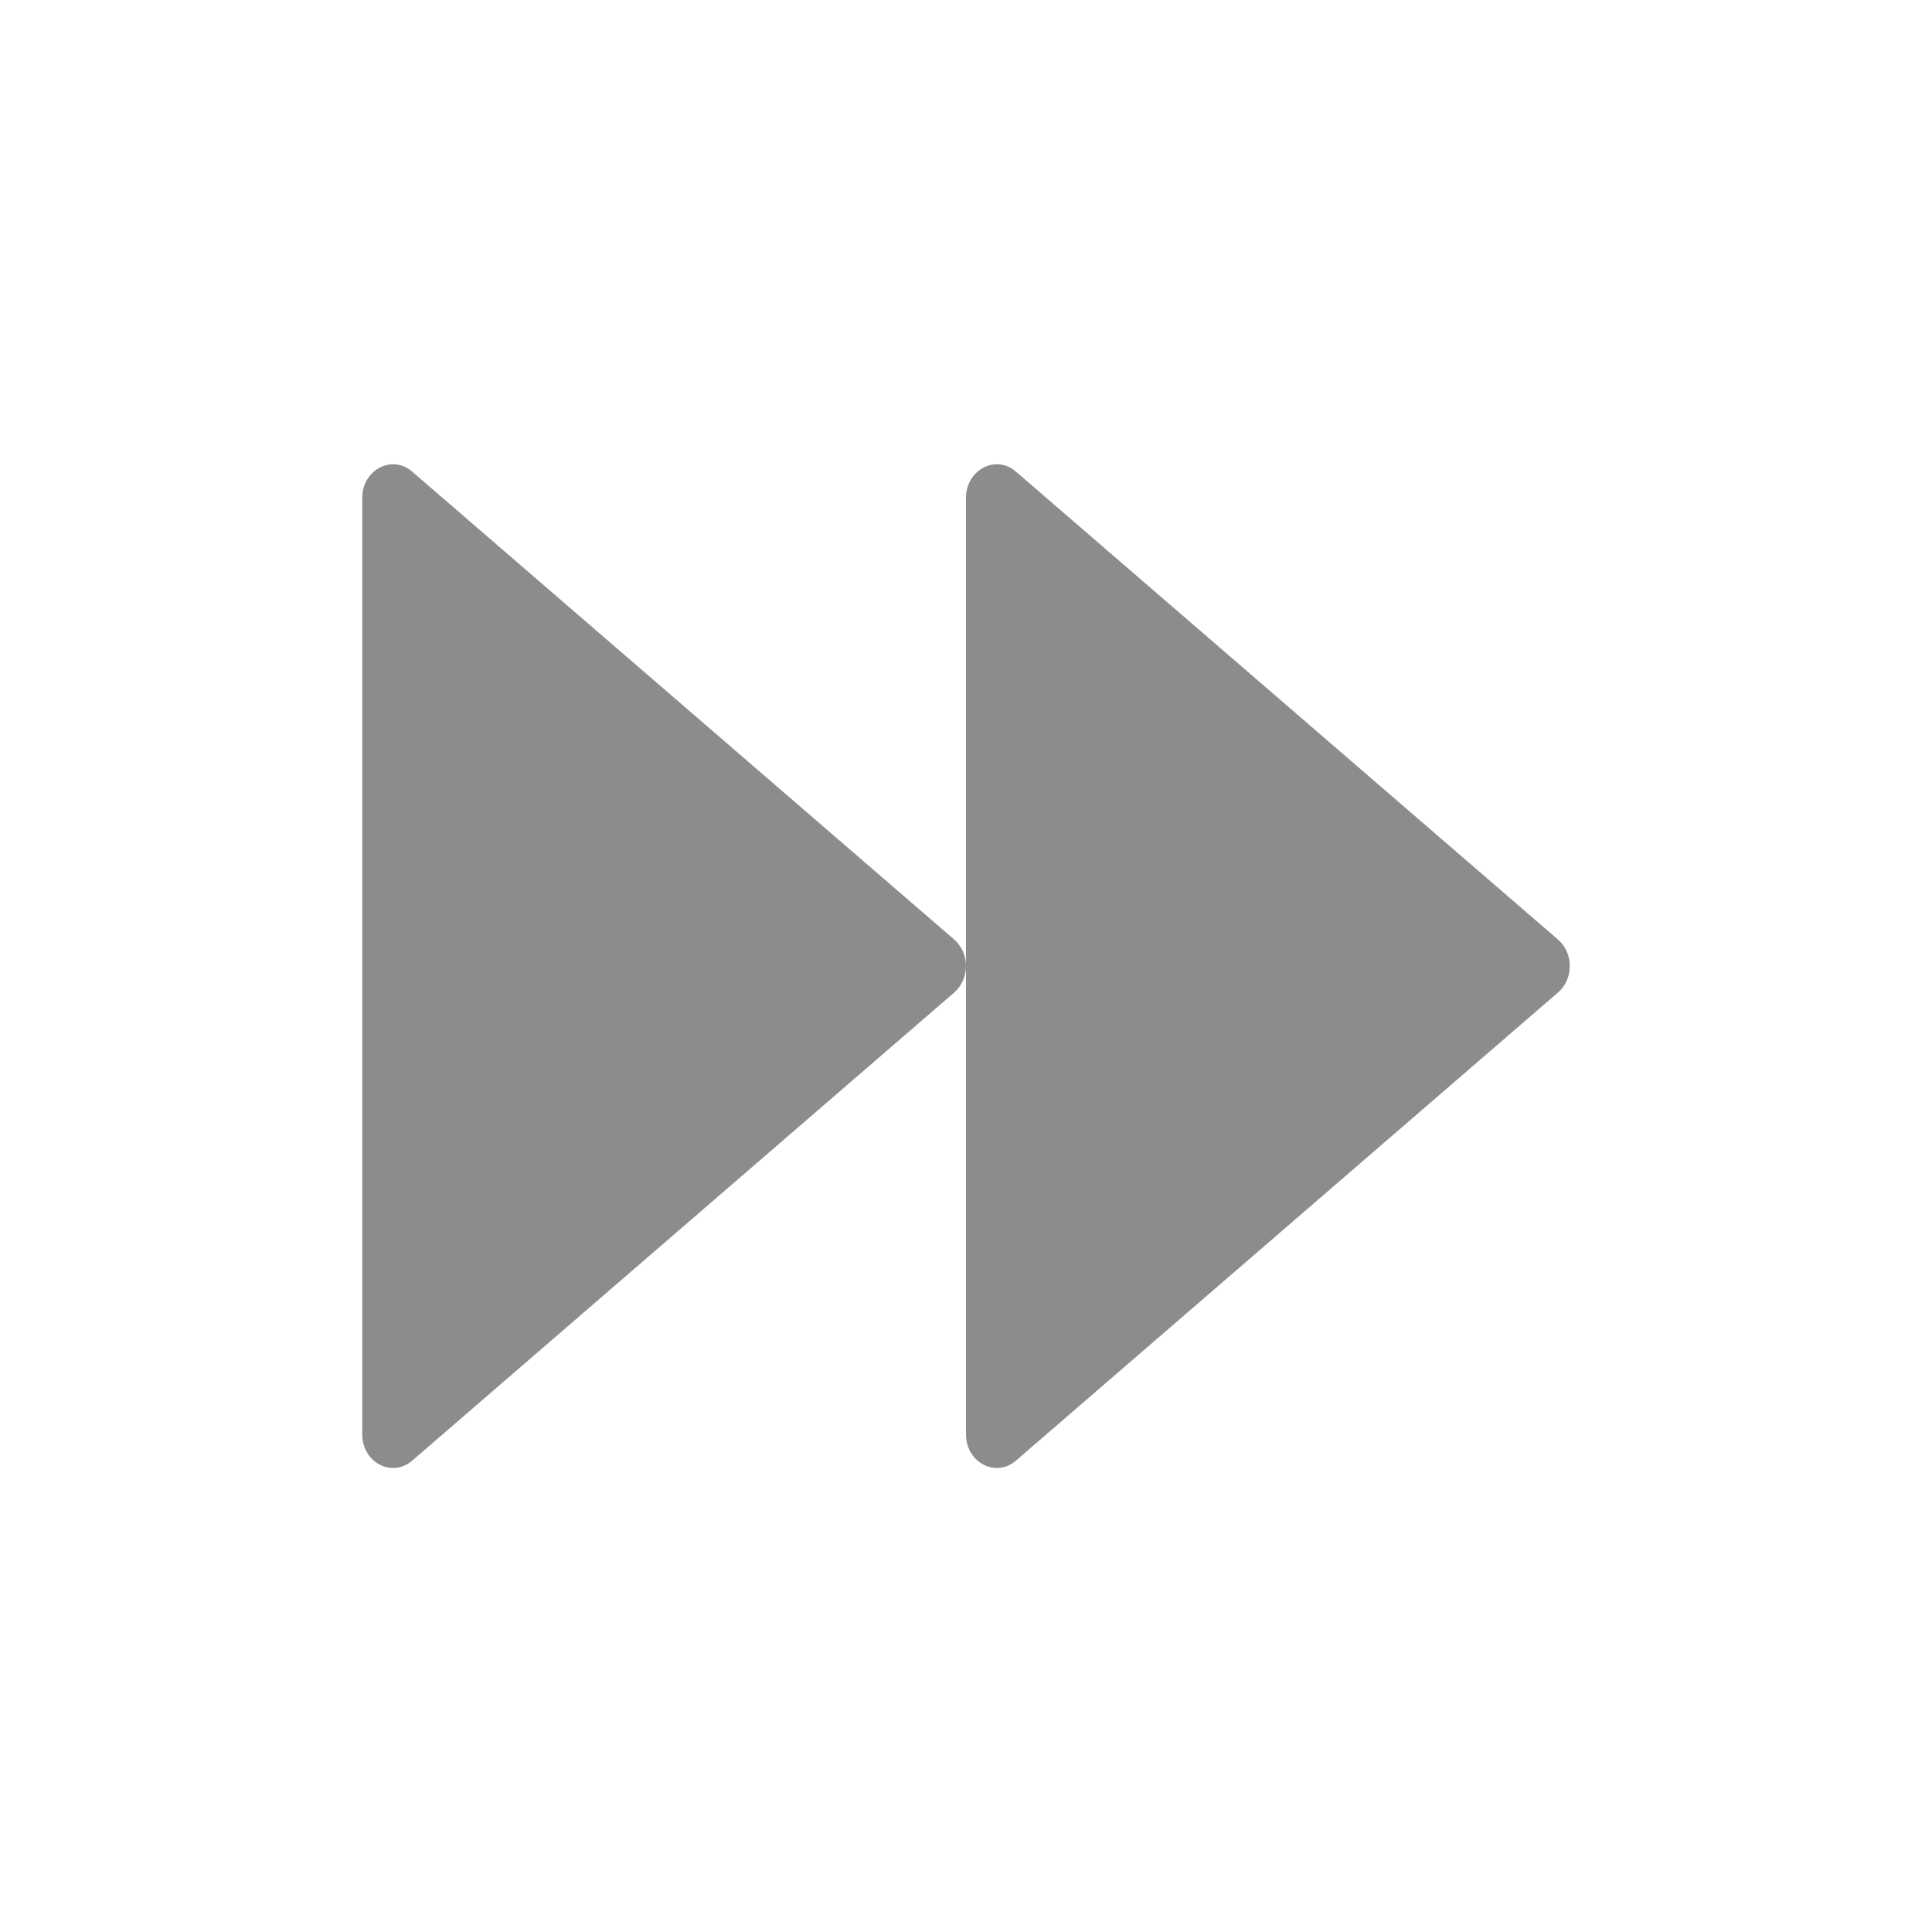
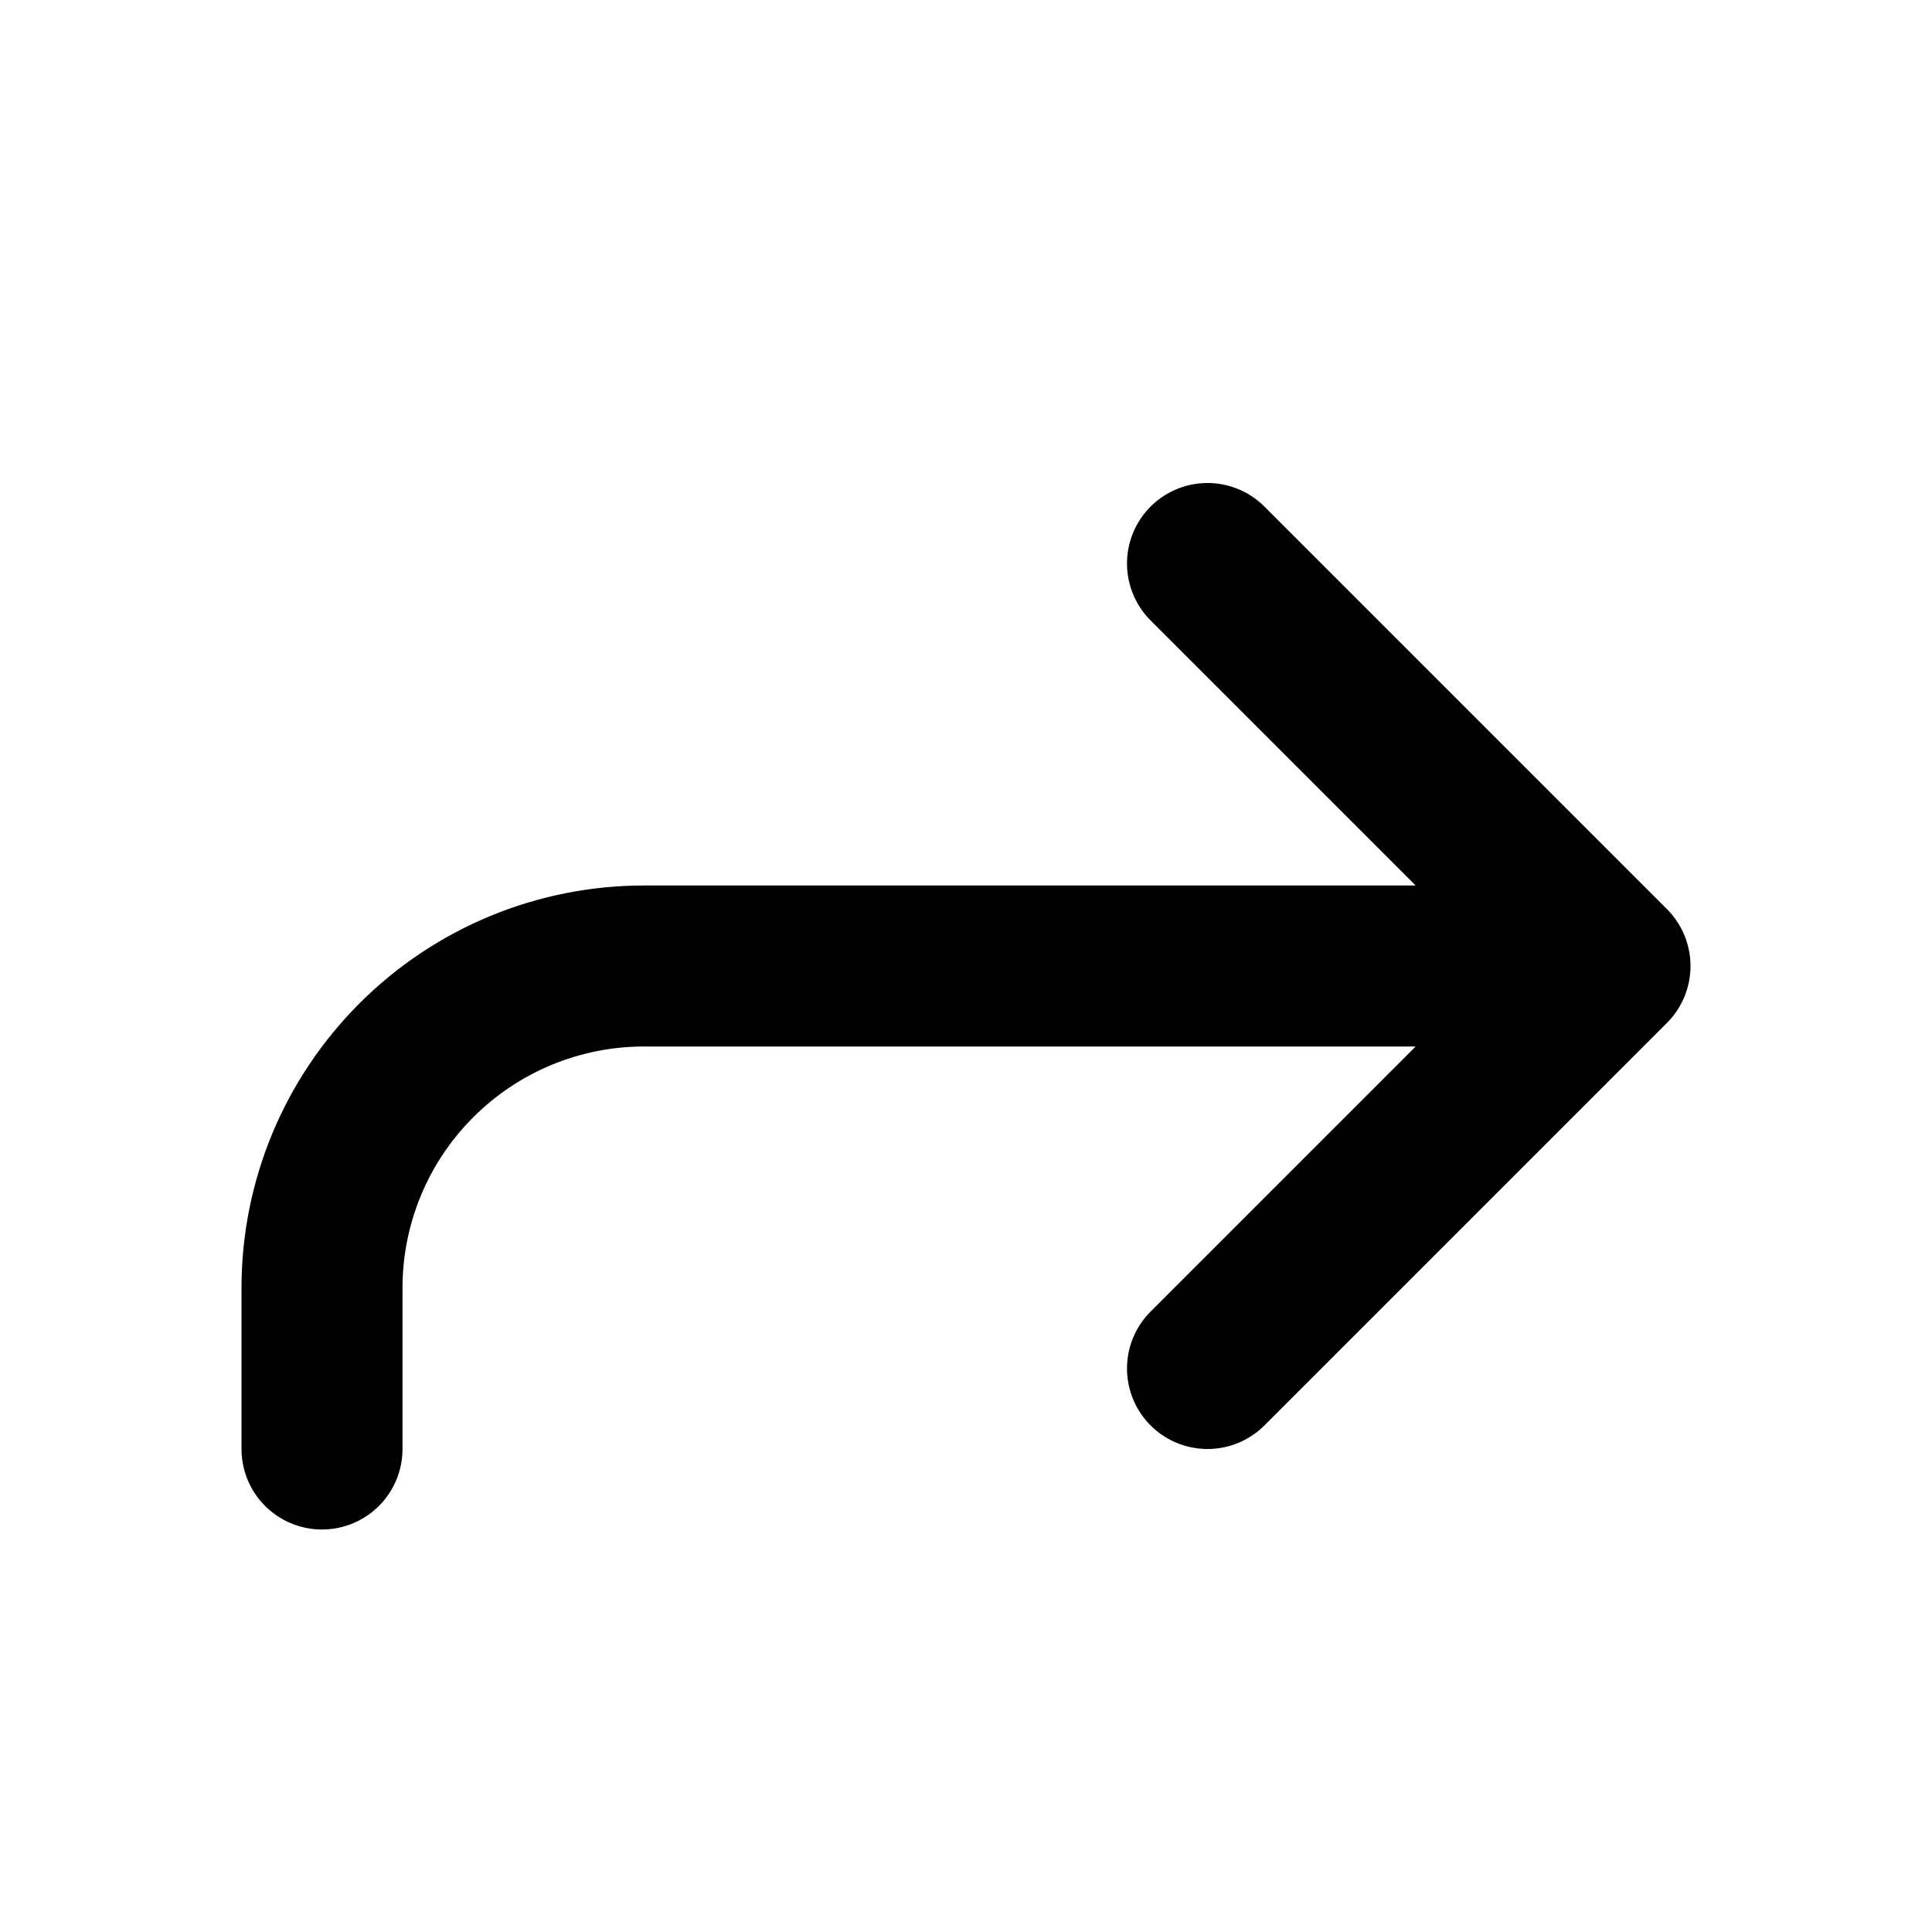
- <svg xmlns="http://www.w3.org/2000/svg" width="36" height="36" viewBox="0 0 36 36" fill="none">
-   <path d="M29.032 17.508L18.928 8.786C18.552 8.463 18 8.755 18 9.278V26.726C18 27.25 18.552 27.542 18.928 27.219L29.032 18.493C29.324 18.24 29.324 17.762 29.032 17.508ZM17.782 17.508L7.678 8.786C7.302 8.463 6.75 8.755 6.75 9.278V26.726C6.75 27.25 7.302 27.542 7.678 27.219L17.782 18.493C17.926 18.366 18 18.183 18 18.001C18 17.818 17.926 17.635 17.782 17.508Z" fill="black" fill-opacity="0.45" />
+ <svg xmlns="http://www.w3.org/2000/svg" width="24" height="24" viewBox="0 0 24 24" fill="none">
+   <path d="M15 7L20 12L15 17M20 12H8C6.939 12 5.922 12.421 5.172 13.172C4.421 13.922 4 14.939 4 16V18" stroke="black" stroke-width="2" stroke-linecap="round" stroke-linejoin="round" />
</svg>
